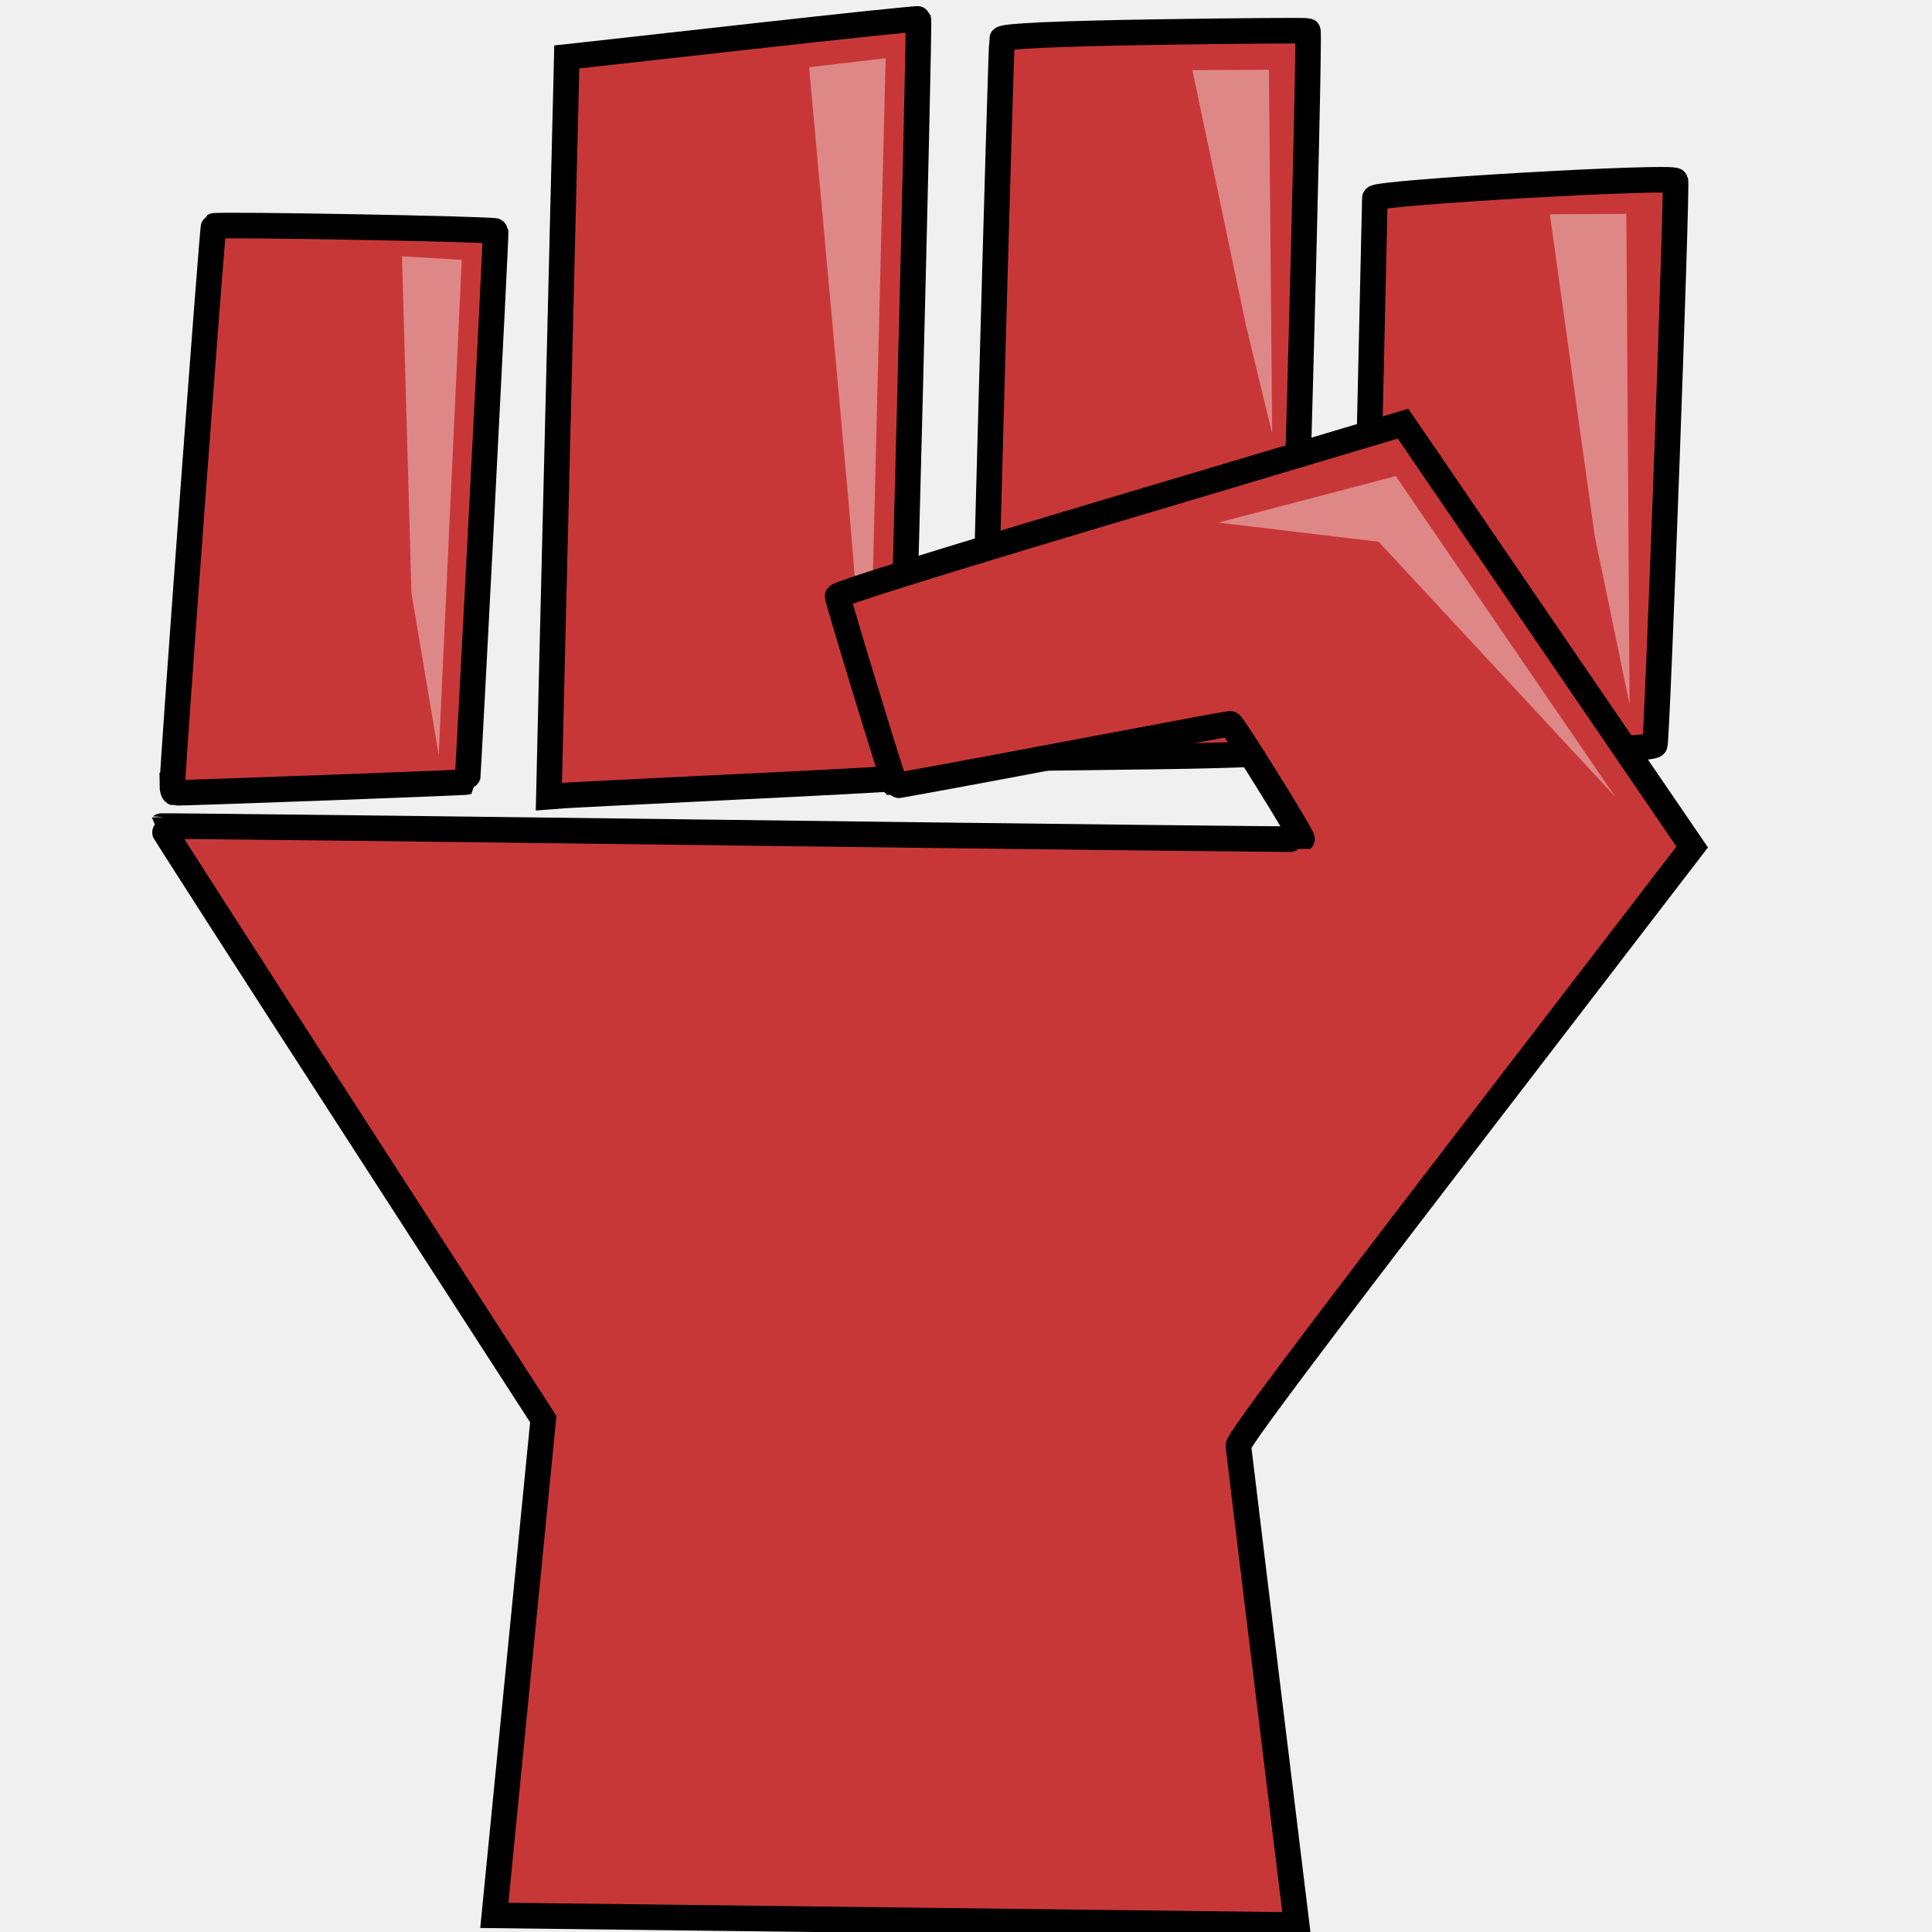
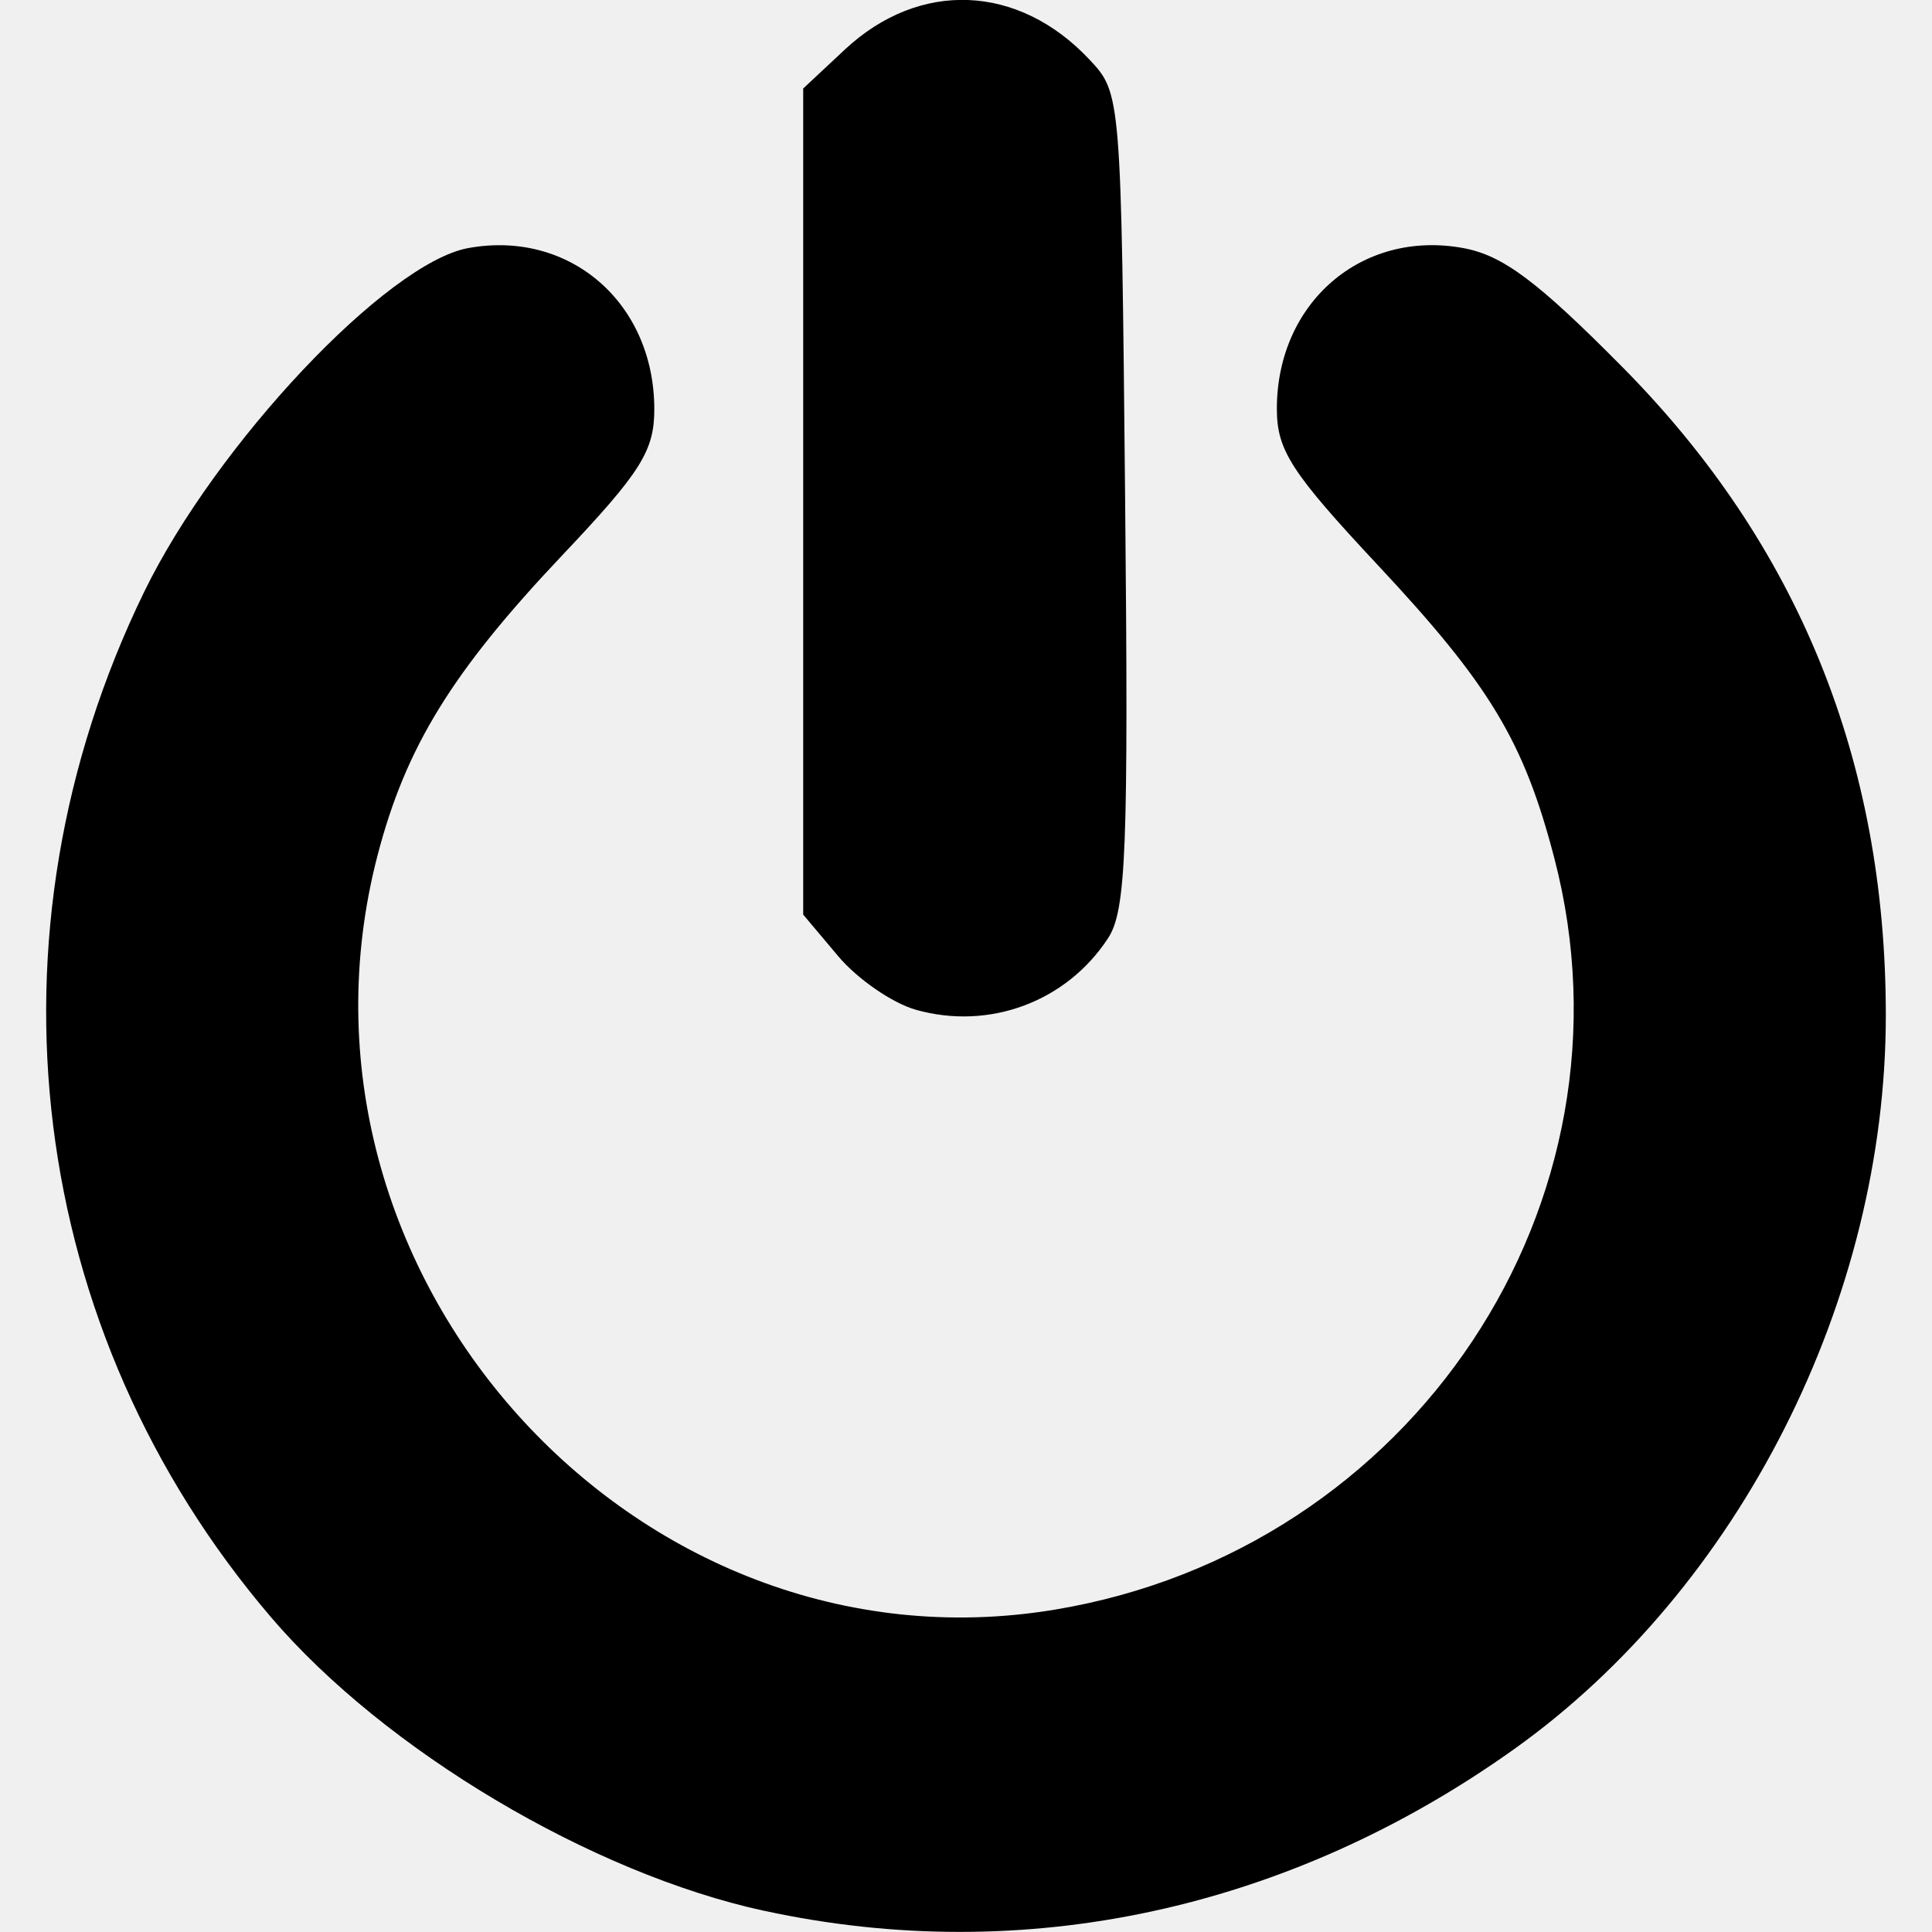
<svg xmlns="http://www.w3.org/2000/svg" width="30" height="30" viewBox="0 0 30 30" id="svg4454" version="1.1">
  <defs id="defs4456" />
  <g id="layer26" style="display:inline">
    <rect style="opacity:1;fill:none;fill-opacity:1;stroke:none;stroke-width:1;stroke-miterlimit:4;stroke-dasharray:none;stroke-opacity:1" id="rect11073" width="30" height="30" x="0" y="-9.5367432e-07" />
  </g>
-   <g id="layer2" style="display:inline">
+   <g id="layer2" style="display:none">
    <path style="fill:#c83737;fill-opacity:1;stroke:#000000;stroke-width:0.397;stroke-miterlimit:4;stroke-dasharray:none;stroke-opacity:1" d="m 2.676,12.195 c 0.003,-0.316 0.621,-8.674 0.642,-8.686 0.059,-0.031 4.377,0.048 4.379,0.08 0.007,0.081 -0.43,8.549 -0.441,8.553 -0.041,0.012 -4.516,0.178 -4.545,0.168 -0.02,-0.007 -0.036,-0.059 -0.036,-0.115 z" id="path8162" />
    <path style="fill:#c83737;fill-opacity:1;stroke:#000000;stroke-width:0.397;stroke-miterlimit:4;stroke-dasharray:none;stroke-opacity:1" d="M 8.56,10.773 C 8.581,9.893 8.644,7.308 8.7,5.029 L 8.801,0.884 8.96,0.867 c 0.087,-0.009 1.314,-0.146 2.727,-0.304 1.413,-0.158 2.571,-0.279 2.574,-0.269 0.022,0.085 -0.274,11.775 -0.299,11.788 -0.018,0.009 -1.15,0.071 -2.515,0.136 -1.366,0.066 -2.582,0.127 -2.703,0.136 l -0.221,0.017 z" id="path8160" />
    <path style="fill:#c83737;fill-opacity:1;stroke:#000000;stroke-width:0.397;stroke-miterlimit:4;stroke-dasharray:none;stroke-opacity:1" d="m 15.256,11.705 c -0.011,-0.219 0.286,-11.039 0.304,-11.098 0.014,-0.046 0.853,-0.084 2.358,-0.108 1.285,-0.02 2.36,-0.028 2.39,-0.018 0.041,0.014 -0.257,10.945 -0.305,11.186 -0.006,0.028 -0.867,0.063 -1.914,0.078 -2.845,0.04 -2.829,0.04 -2.833,-0.041 z" id="path8158" />
    <path style="fill:#c83737;fill-opacity:1;stroke:#000000;stroke-width:0.397;stroke-miterlimit:4;stroke-dasharray:none;stroke-opacity:1" d="m 21.161,11.514 c -5.82e-4,-0.108 0.042,-2.036 0.094,-4.284 0.052,-2.248 0.094,-4.117 0.094,-4.154 -0.002,-0.085 4.628,-0.352 4.667,-0.269 0.031,0.066 -0.282,8.639 -0.32,8.758 -0.015,0.048 -0.768,0.084 -2.209,0.105 -1.202,0.018 -2.217,0.034 -2.256,0.036 -0.038,0.002 -0.07,-0.085 -0.07,-0.193 z" id="path8154" />
    <path id="path8192" d="M 12.564,1.044 13.752,0.904 13.489,11.564 13.172,7.74 Z" style="opacity:1;fill:#de8787;fill-opacity:1;stroke:none;stroke-width:0.4;stroke-miterlimit:4;stroke-dasharray:none;stroke-opacity:1" />
    <path style="fill:#c83737;fill-opacity:1;stroke:#000000;stroke-width:0.397;stroke-miterlimit:4;stroke-dasharray:none;stroke-opacity:1" d="M 7.676,29.742 8.436,22.036 5.465,17.438 C 3.83,14.909 2.498,12.835 2.504,12.828 c 0.006,-0.006 3.991,0.039 8.855,0.102 4.864,0.062 8.85,0.107 8.859,0.1 0.025,-0.023 -1.077,-1.793 -1.116,-1.793 -0.02,0 -1.195,0.219 -2.612,0.487 -1.417,0.268 -2.581,0.482 -2.586,0.477 -0.024,-0.023 -0.899,-2.887 -0.898,-2.942 2.95e-4,-0.038 1.581,-0.532 4.188,-1.31 2.303,-0.687 4.279,-1.277 4.39,-1.31 l 0.202,-0.061 2.245,3.287 2.245,3.287 -3.528,4.595 c -2.482,3.233 -3.525,4.627 -3.519,4.704 0.005,0.06 0.413,3.409 0.906,7.441 z" id="path8164" />
    <path style="opacity:1;fill:#de8787;fill-opacity:1;stroke:none;stroke-width:0.4;stroke-miterlimit:4;stroke-dasharray:none;stroke-opacity:1" d="M 6.242,3.979 7.17,4.036 6.812,11.723 6.389,9.21 Z" id="rect8189" />
    <path style="opacity:1;fill:#de8787;fill-opacity:1;stroke:none;stroke-width:0.4;stroke-miterlimit:4;stroke-dasharray:none;stroke-opacity:1" d="m 18.516,1.089 1.188,-0.006 0.05,5.649 -0.406,-1.676 z" id="path8196" />
    <path id="path8198" d="m 24.066,3.327 1.188,-0.006 0.05,7.618 -0.541,-2.616 z" style="opacity:1;fill:#de8787;fill-opacity:1;stroke:none;stroke-width:0.4;stroke-miterlimit:4;stroke-dasharray:none;stroke-opacity:1" />
    <path style="opacity:1;fill:#de8787;fill-opacity:1;stroke:none;stroke-width:0.4;stroke-miterlimit:4;stroke-dasharray:none;stroke-opacity:1" d="M 18.919,8.115 21.673,7.393 25.08,12.37 21.407,8.412 Z" id="path8200" />
  </g>
-   <g id="layer3" style="display:none" />
  <g id="layer1" transform="translate(-73.93873,-297.3393)" style="display:none">
    <g id="g10423" transform="matrix(1.142901,0,0,0.7833163,-38.13837,97.05795)">
      <path id="path10419" d="m 98.064,275.999 c 0.218,-1.491 0.699,-2.773 1.489,-3.975 1.405,-2.136 3.547,-3.595 6.054,-4.124 0.586,-0.124 1.398,-0.204 1.883,-0.187 0.224,0.008 0.408,0.004 0.408,-0.01 0,-0.024 -0.616,-1.828 -0.682,-2 -0.018,-0.048 -0.044,-0.159 -0.057,-0.248 -0.057,-0.387 0.29,-0.752 0.715,-0.753 0.185,-8.4e-4 0.299,0.049 0.577,0.253 0.159,0.117 1.541,1.138 3.23,2.388 2.235,1.653 2.884,2.139 2.883,2.156 -5.6e-4,0.011 -0.183,0.159 -0.406,0.328 -0.372,0.283 -1.188,0.909 -4.098,3.141 -0.591,0.453 -1.25,0.958 -1.464,1.123 -0.22,0.169 -0.453,0.318 -0.535,0.342 -0.287,0.086 -0.615,-0.034 -0.797,-0.293 -0.173,-0.247 -0.152,-0.374 0.27,-1.633 0.201,-0.598 0.365,-1.11 0.365,-1.137 0,-0.041 -0.079,-0.046 -0.492,-0.028 -1.794,0.078 -3.265,0.788 -4.411,2.129 -0.96,1.124 -1.479,2.736 -1.354,4.205 0.653,3.013 4.451,4.572 6.013,4.616 -4.273,1.548 -9.281,-1.33 -9.589,-6.296 z" style="fill:#000000" />
      <path style="fill:#000000" d="m 124.313,273.667 c -0.218,1.491 -0.699,2.773 -1.489,3.975 -1.405,2.136 -3.547,3.595 -6.054,4.124 -0.586,0.124 -1.398,0.204 -1.883,0.187 -0.224,-0.008 -0.408,-0.004 -0.408,0.01 0,0.024 0.616,1.828 0.682,2 0.018,0.048 0.044,0.159 0.057,0.248 0.057,0.387 -0.29,0.752 -0.715,0.753 -0.185,8.4e-4 -0.299,-0.049 -0.577,-0.253 -0.159,-0.117 -1.541,-1.138 -3.23,-2.388 -2.235,-1.653 -2.884,-2.139 -2.883,-2.156 5.6e-4,-0.011 0.183,-0.159 0.406,-0.328 0.372,-0.283 1.188,-0.909 4.098,-3.141 0.591,-0.453 1.25,-0.958 1.464,-1.123 0.22,-0.169 0.453,-0.318 0.535,-0.342 0.287,-0.086 0.615,0.034 0.797,0.293 0.173,0.247 0.152,0.374 -0.27,1.633 -0.201,0.598 -0.365,1.11 -0.365,1.137 0,0.041 0.079,0.046 0.492,0.028 1.794,-0.078 3.265,-0.788 4.411,-2.129 0.96,-1.124 1.479,-2.736 1.354,-4.205 -0.653,-3.013 -4.451,-4.572 -6.013,-4.616 4.273,-1.548 9.281,1.33 9.589,6.296 z" id="path10421" />
    </g>
+   </g>
+   <g id="layer4" style="display:none">
+     <circle style="opacity:1;fill:#000000;fill-opacity:1;stroke:none;stroke-width:1;stroke-miterlimit:4;stroke-dasharray:none;stroke-dashoffset:0;stroke-opacity:1" id="path4162" cx="15" cy="7.987" r="7.472" />
+     <path style="opacity:1;fill:#000000;fill-opacity:1;stroke:none;stroke-width:1;stroke-miterlimit:4;stroke-dasharray:none;stroke-dashoffset:0;stroke-opacity:1" d="M 14.994,17.068 A 14.829,14.829 0 0 0 0.379,29.485 l 29.242,0 A 14.829,14.829 0 0 0 14.994,17.068 Z" id="circle4164" />
  </g>
  <g id="layer24" style="display:none">
    <g transform="translate(-98.91217,-337.8142)" id="large_energy_icon">
      <circle style="opacity:1;fill:#ffcc00;fill-opacity:1;stroke:none;stroke-width:1.039;stroke-miterlimit:4;stroke-dasharray:none;stroke-opacity:1" id="circle7039" cx="113.912" cy="352.814" r="15" />
      <g id="g7041" style="fill:#ffe680;stroke:none" transform="matrix(0.1507836,0,0,0.1507836,88.63317,312.3104)">
        <path id="path7043" d="m 160.647,231.889 c 5.126,5.309 7.778,11.928 8.819,22.02 1.463,14.183 7.574,23.471 18.858,28.665 6.884,3.169 19.82,3.034 26.545,-0.276 18.795,-9.25 23.525,-32.053 11.736,-56.577 -10.754,-22.371 -41.815,-35.083 -57.659,-35.785 -44.105,-1.955 -84.873,44.339 -91.324,89.714 15.23,-27.95 55.34,-77.578 83.025,-47.761 z" style="fill:#ffe680;stroke:none" />
        <path style="fill:#ffe680;stroke:none" d="m 174.655,305.355 c -5.126,-5.309 -7.778,-11.928 -8.819,-22.02 -1.463,-14.183 -7.574,-23.471 -18.858,-28.665 -6.884,-3.169 -19.82,-3.034 -26.545,0.276 -18.795,9.25 -23.525,32.053 -11.736,56.577 10.754,22.371 41.815,35.083 57.659,35.785 44.105,1.955 84.873,-44.339 91.324,-89.714 -15.23,27.95 -55.34,77.578 -83.025,47.761 z" id="path7045" />
      </g>
    </g>
  </g>
+   <g id="layer3" style="display:none" />
+   <g id="layer5">
+     <path style="fill:#000000" d="M 11.869,29.672 C 9.185,29.09 5.973,27.178 4.209,25.113 0.407,20.662 -0.354,14.517 2.238,9.192 c 1.116,-2.293 3.771,-5.11 5.033,-5.34 1.576,-0.287 2.889,0.851 2.889,2.503 0,0.647 -0.208,0.977 -1.431,2.269 -1.709,1.806 -2.427,2.973 -2.866,4.656 -1.686,6.474 3.987,12.796 10.513,11.715 5.564,-0.922 9.153,-6.319 7.76,-11.668 -0.472,-1.812 -0.999,-2.688 -2.732,-4.542 -1.353,-1.447 -1.577,-1.792 -1.577,-2.437 0,-1.646 1.316,-2.783 2.889,-2.497 0.618,0.112 1.153,0.512 2.476,1.848 2.73,2.758 4.091,6.107 4.091,10.066 0,4.409 -2.272,8.898 -5.767,11.392 -3.503,2.5 -7.618,3.388 -11.647,2.514 z m 2.354,-13.992 c -0.366,-0.103 -0.91,-0.478 -1.208,-0.833 l -0.543,-0.645 0,-6.414 0,-6.414 0.645,-0.603 c 1.16,-1.084 2.695,-1.022 3.799,0.153 0.492,0.524 0.494,0.541 0.555,6.836 0.053,5.428 0.016,6.381 -0.266,6.81 -0.646,0.986 -1.842,1.431 -2.983,1.11 z" id="path3376" />
+   </g>
  <g id="layer25" style="display:none">
    <g transform="translate(-68.17064,-338.1022)" id="g10751">
      <circle r="15" cy="353.102" cx="83.171" id="path7512" style="opacity:1;fill:#ffcc00;fill-opacity:1;stroke:none;stroke-width:1.039;stroke-miterlimit:4;stroke-dasharray:none;stroke-opacity:1" />
      <path transform="translate(0.1439885,0.1439885)" d="m 83.332,342.002 c -3.048,-0.135 -6.056,1.408 -8.434,3.855 -1.228,1.265 -2.267,2.769 -3.059,4.371 0.871,-1.054 1.798,-2.107 2.838,-2.93 1.228,-0.971 2.554,-1.7 3.957,-1.859 1.4,-0.159 2.856,0.335 4.033,1.598 0.899,0.934 1.368,2.152 1.535,3.768 0.202,1.956 0.922,3.025 2.404,3.707 0.35,0.161 1.023,0.282 1.684,0.275 0.661,-0.007 1.326,-0.143 1.662,-0.309 1.217,-0.599 1.935,-1.578 2.203,-2.871 0.268,-1.293 0.048,-2.915 -0.783,-4.645 -0.711,-1.479 -2.161,-2.72 -3.738,-3.582 -1.578,-0.862 -3.29,-1.334 -4.303,-1.379 z" id="path10344" style="fill:#ffffff;stroke:none" />
      <path transform="matrix(-1,0,0,-1,165.472,706.7163)" style="fill:#ffffff;stroke:none" id="path10346" d="m 83.332,342.002 c -3.048,-0.135 -6.056,1.408 -8.434,3.855 -1.228,1.265 -2.267,2.769 -3.059,4.371 0.871,-1.054 1.798,-2.107 2.838,-2.93 1.228,-0.971 2.554,-1.7 3.957,-1.859 1.4,-0.159 2.856,0.335 4.033,1.598 0.899,0.934 1.368,2.152 1.535,3.768 0.202,1.956 0.922,3.025 2.404,3.707 0.35,0.161 1.023,0.282 1.684,0.275 0.661,-0.007 1.326,-0.143 1.662,-0.309 1.217,-0.599 1.935,-1.578 2.203,-2.871 0.268,-1.293 0.048,-2.915 -0.783,-4.645 -0.711,-1.479 -2.161,-2.72 -3.738,-3.582 -1.578,-0.862 -3.29,-1.334 -4.303,-1.379 z" />
    </g>
  </g>
</svg>
